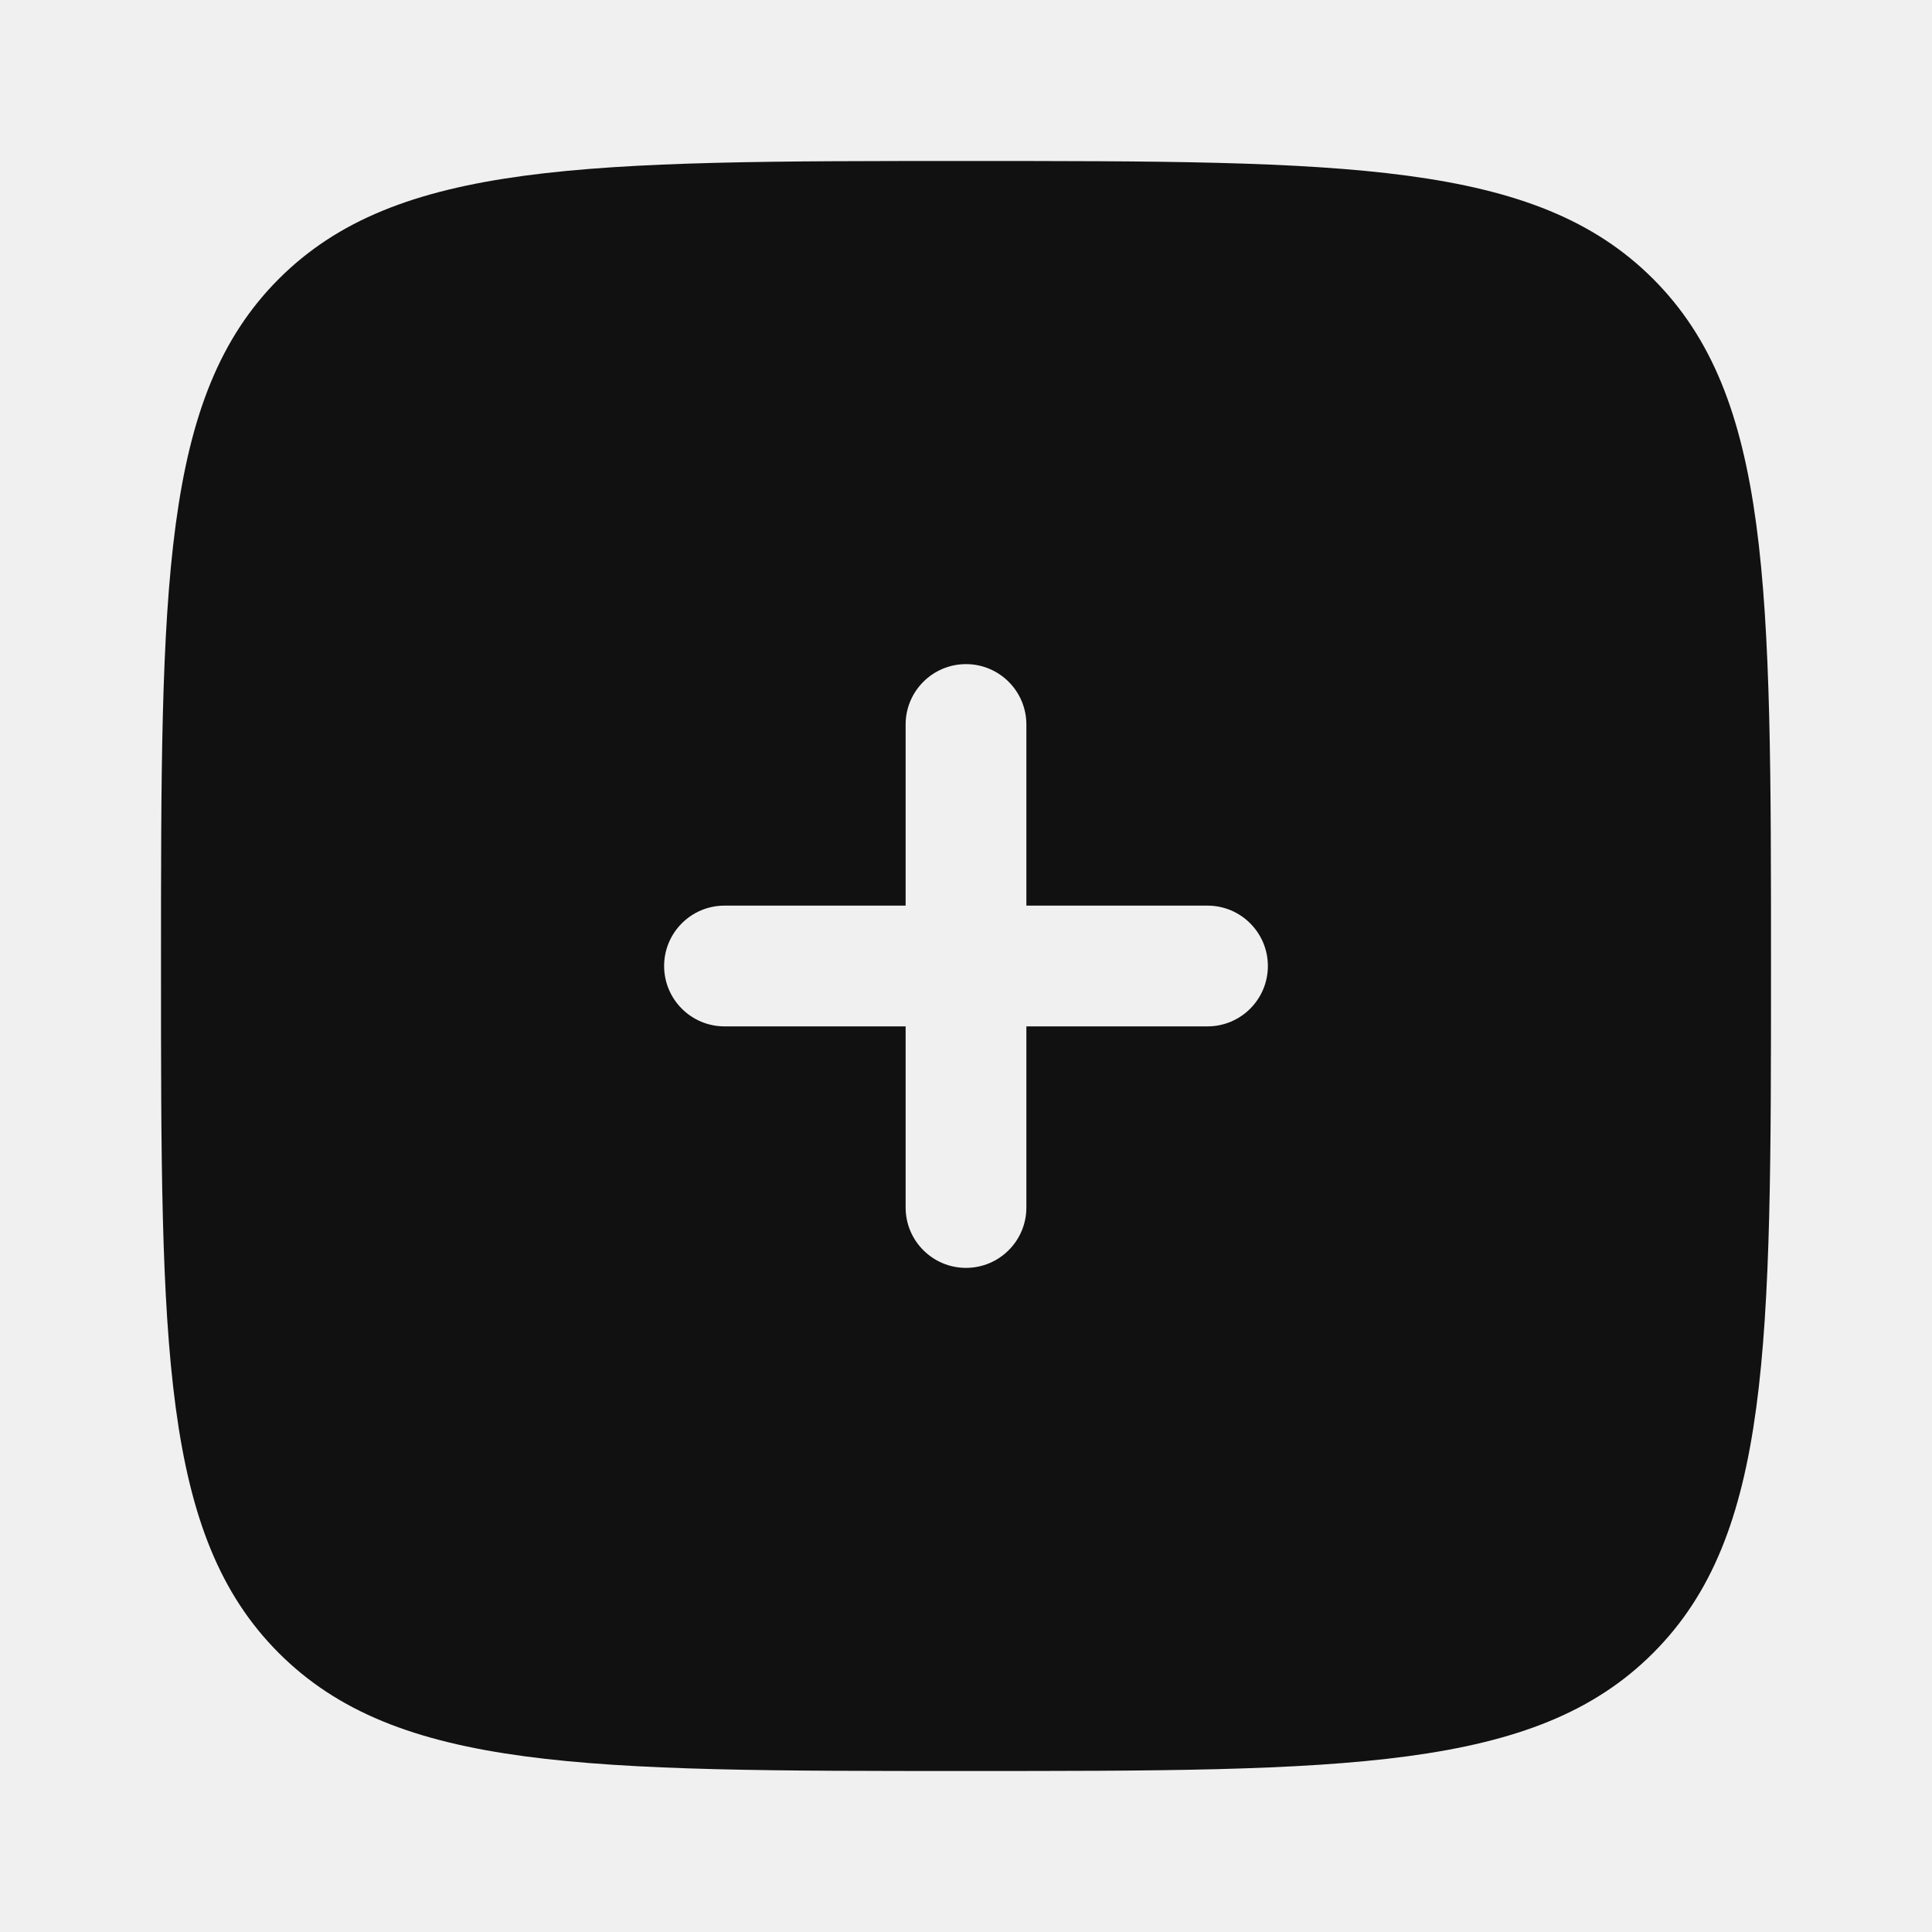
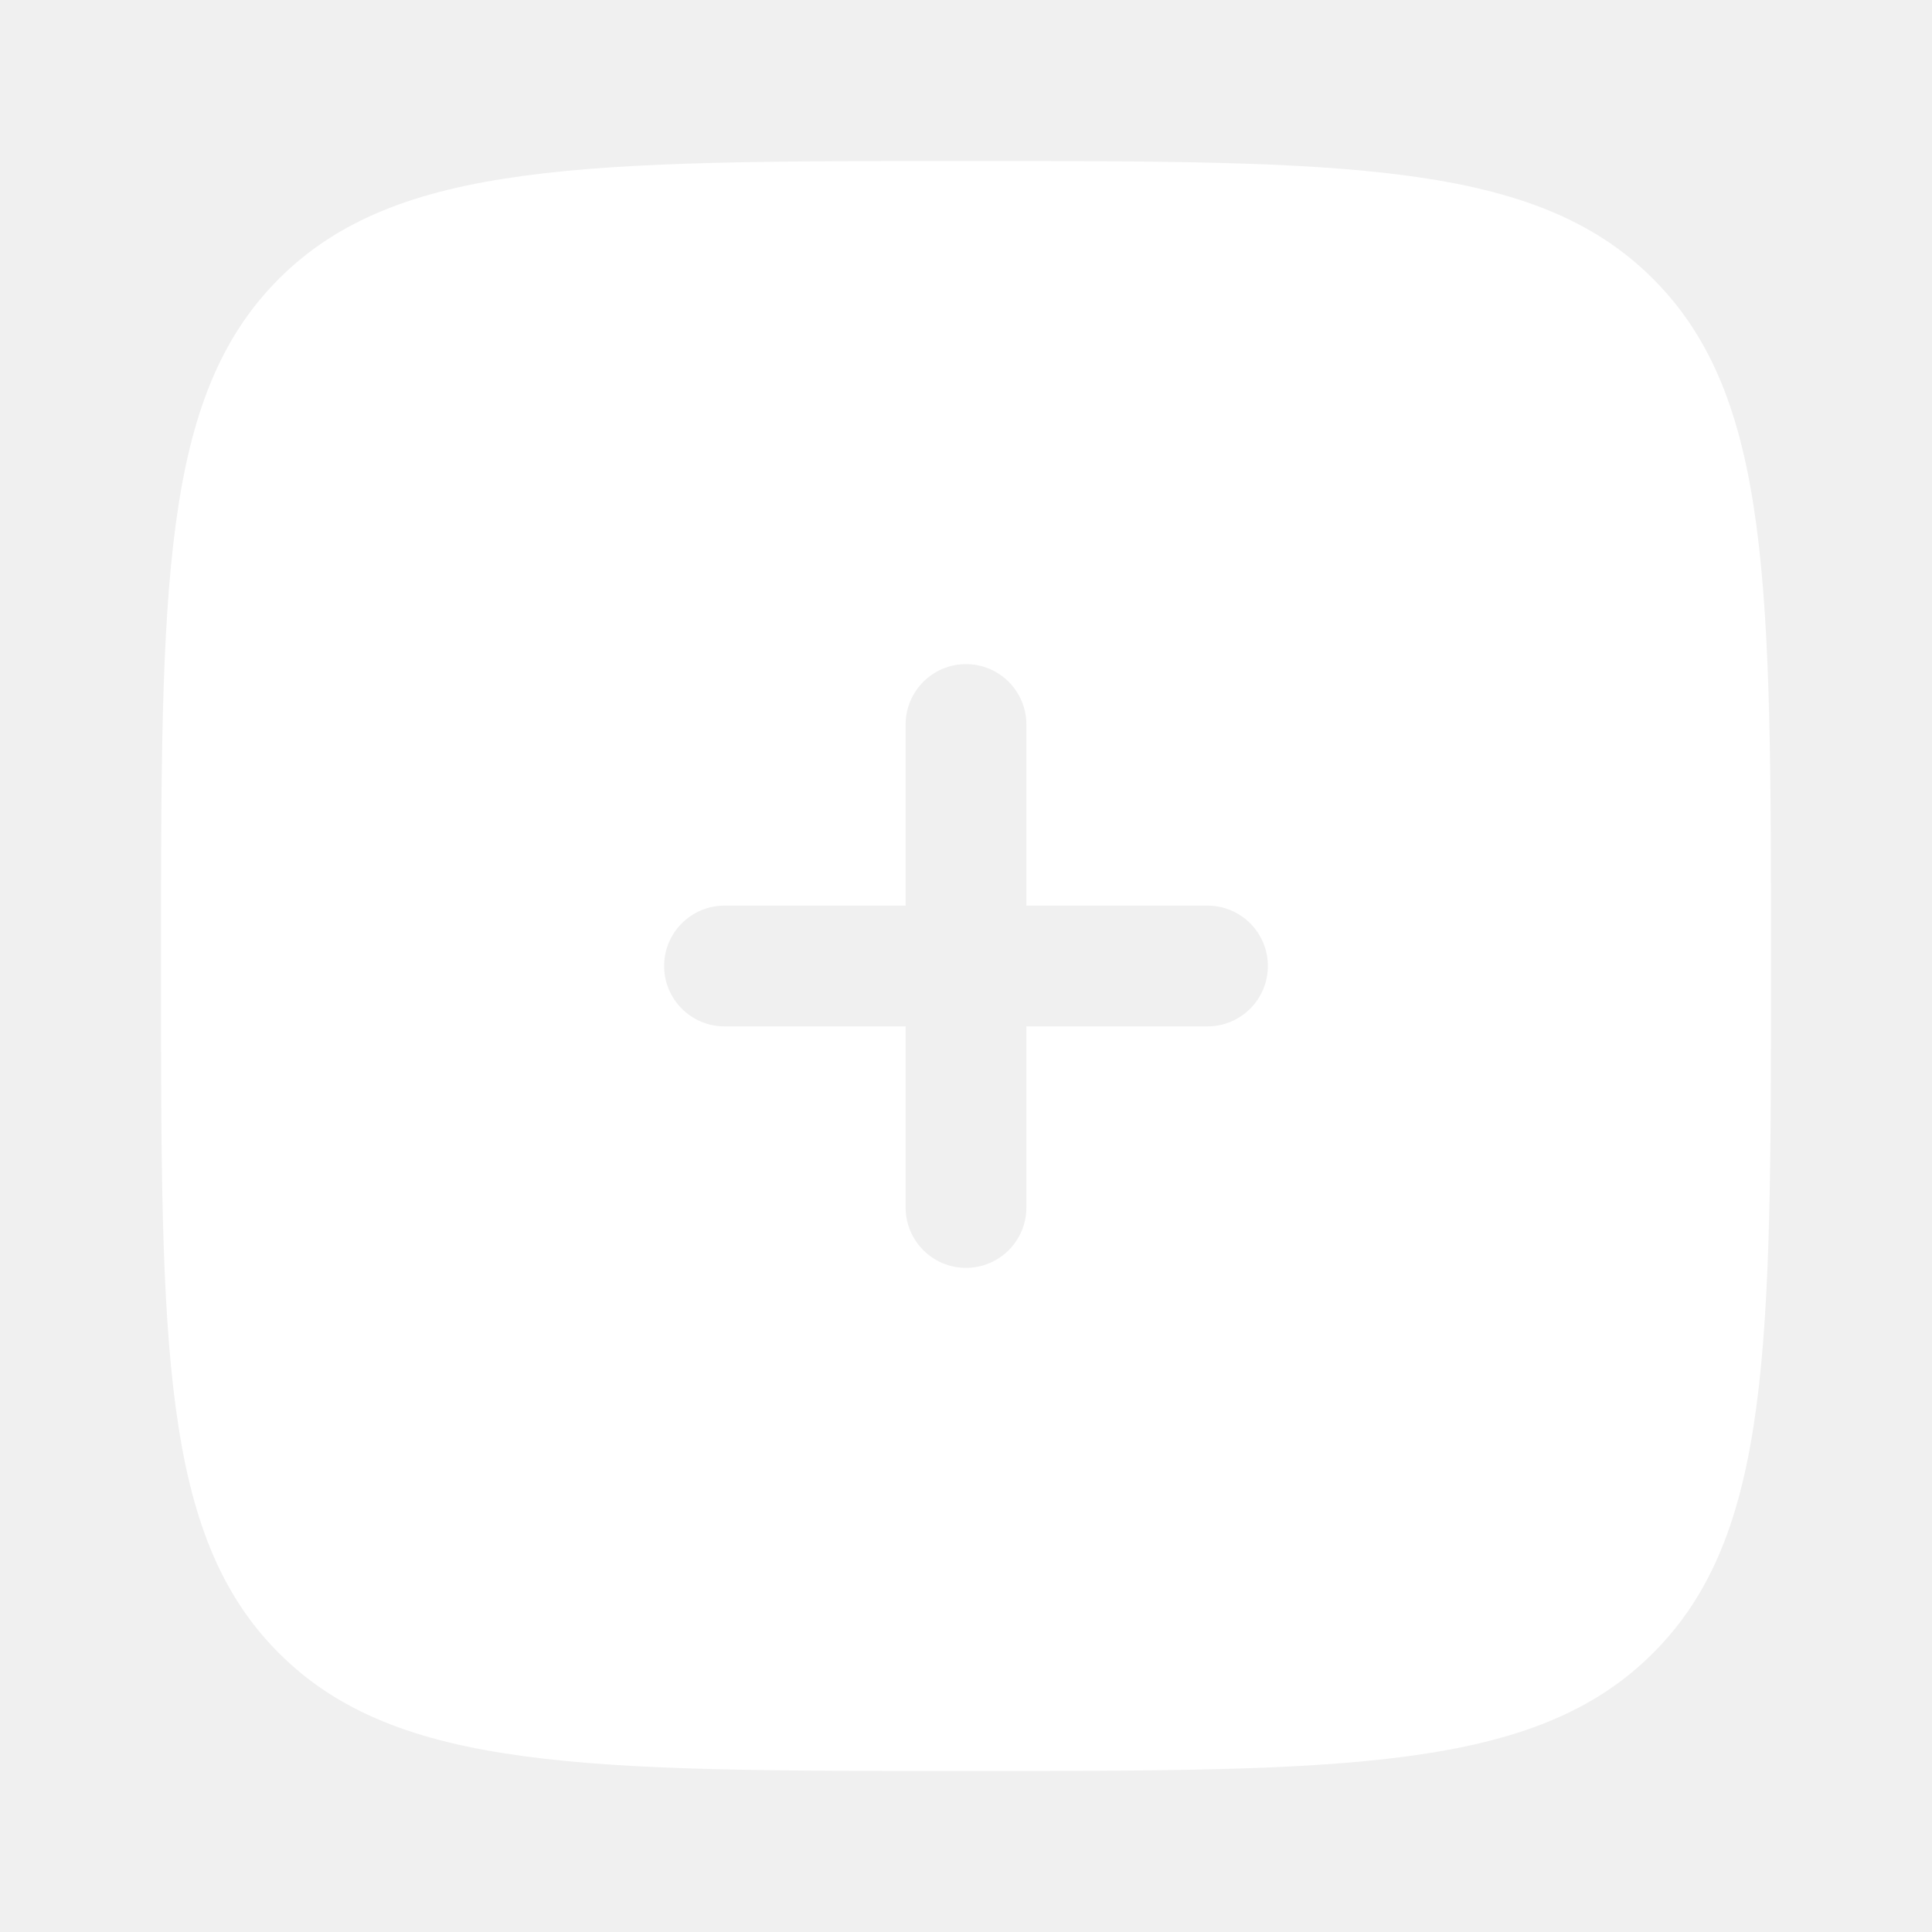
<svg xmlns="http://www.w3.org/2000/svg" width="800px" height="800px" viewBox="0 0 24 24" fill="none">
  <g id="SVGRepo_bgCarrier" stroke-width="0" />
  <g id="SVGRepo_tracerCarrier" stroke-linecap="round" stroke-linejoin="round" />
  <g id="SVGRepo_iconCarrier">
-     <path fill-rule="evenodd" clip-rule="evenodd" d="M12 22C7.286 22 4.929 22 3.464 20.535C2 19.071 2 16.714 2 12C2 7.286 2 4.929 3.464 3.464C4.929 2 7.286 2 12 2C16.714 2 19.071 2 20.535 3.464C22 4.929 22 7.286 22 12C22 16.714 22 19.071 20.535 20.535C19.071 22 16.714 22 12 22ZM12 8.25C12.414 8.25 12.75 8.586 12.75 9V11.25H15C15.414 11.25 15.75 11.586 15.75 12C15.75 12.414 15.414 12.75 15 12.75H12.75L12.75 15C12.75 15.414 12.414 15.75 12 15.75C11.586 15.75 11.25 15.414 11.25 15V12.75H9C8.586 12.75 8.25 12.414 8.25 12C8.25 11.586 8.586 11.25 9 11.25H11.25L11.25 9C11.25 8.586 11.586 8.25 12 8.25Z" fill="#111111" />
+     <path fill-rule="evenodd" clip-rule="evenodd" d="M12 22C7.286 22 4.929 22 3.464 20.535C2 19.071 2 16.714 2 12C2 7.286 2 4.929 3.464 3.464C4.929 2 7.286 2 12 2C16.714 2 19.071 2 20.535 3.464C22 4.929 22 7.286 22 12C22 16.714 22 19.071 20.535 20.535C19.071 22 16.714 22 12 22ZM12 8.25C12.414 8.25 12.75 8.586 12.75 9V11.25H15C15.414 11.25 15.75 11.586 15.75 12C15.75 12.414 15.414 12.75 15 12.75H12.75L12.75 15C12.75 15.414 12.414 15.75 12 15.75C11.586 15.75 11.25 15.414 11.25 15V12.75H9C8.586 12.75 8.25 12.414 8.25 12C8.25 11.586 8.586 11.25 9 11.25H11.25L11.25 9C11.25 8.586 11.586 8.25 12 8.25Z" fill="#ffffff" />
  </g>
</svg>
